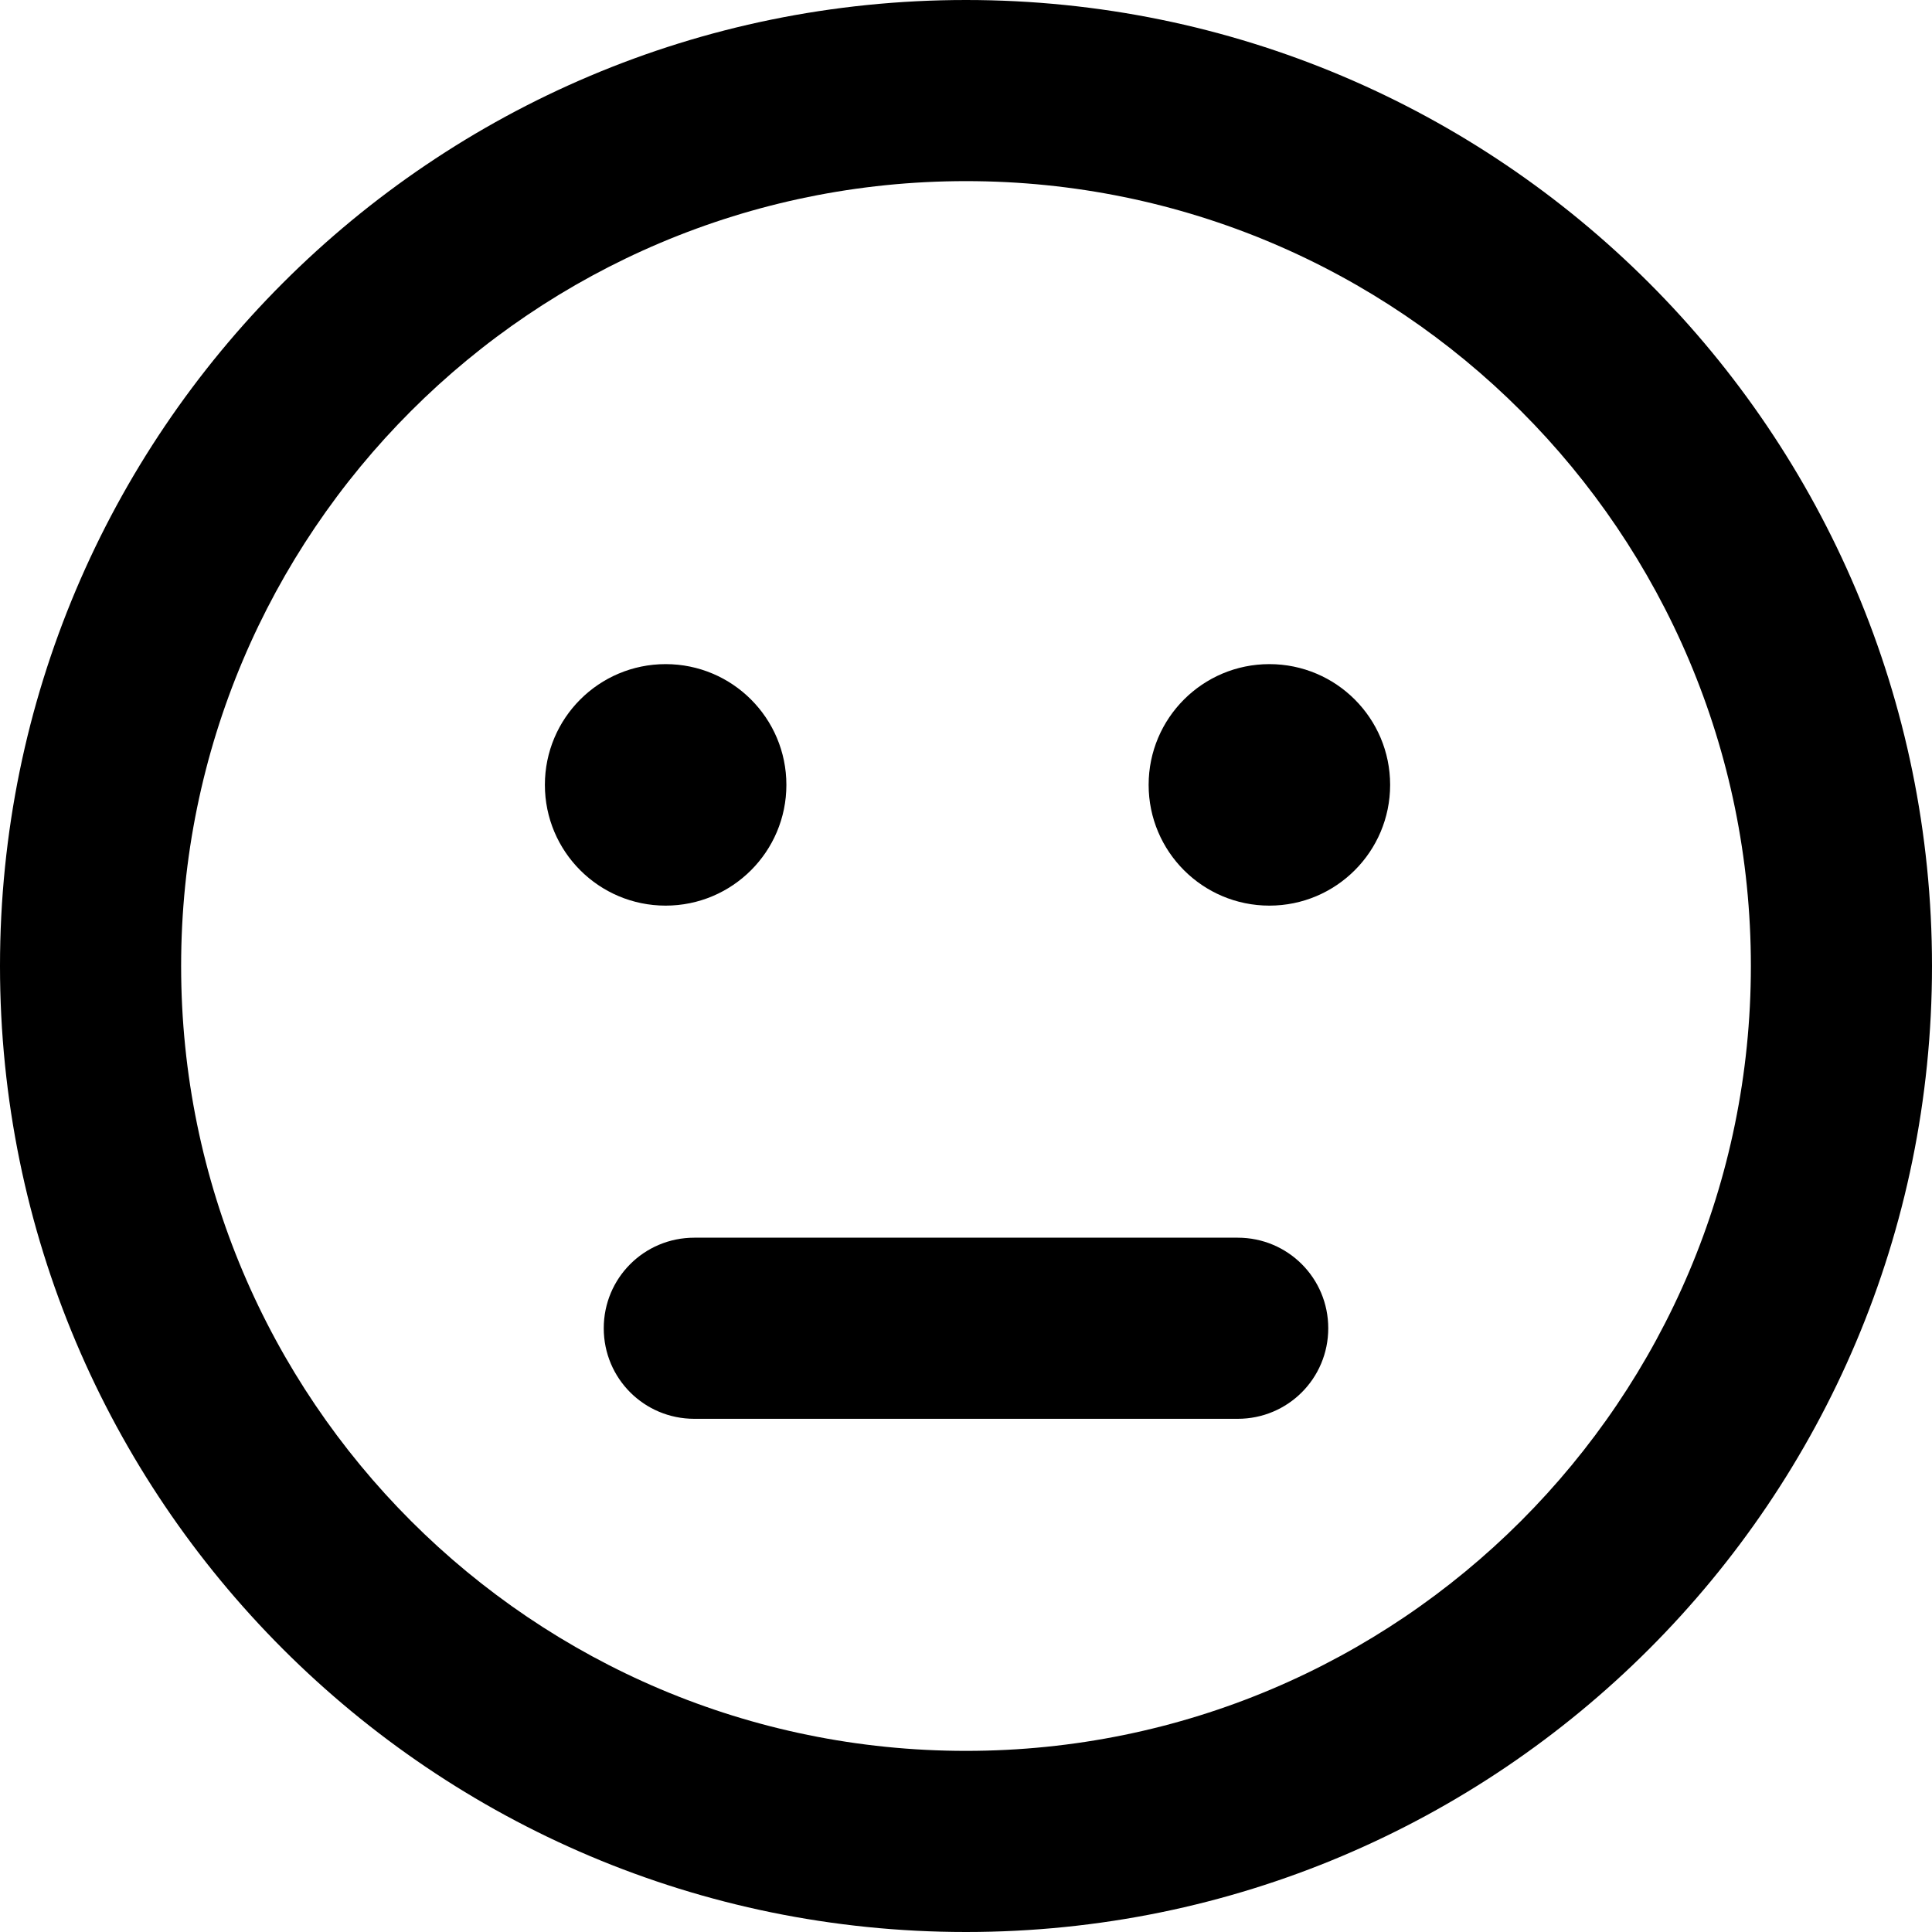
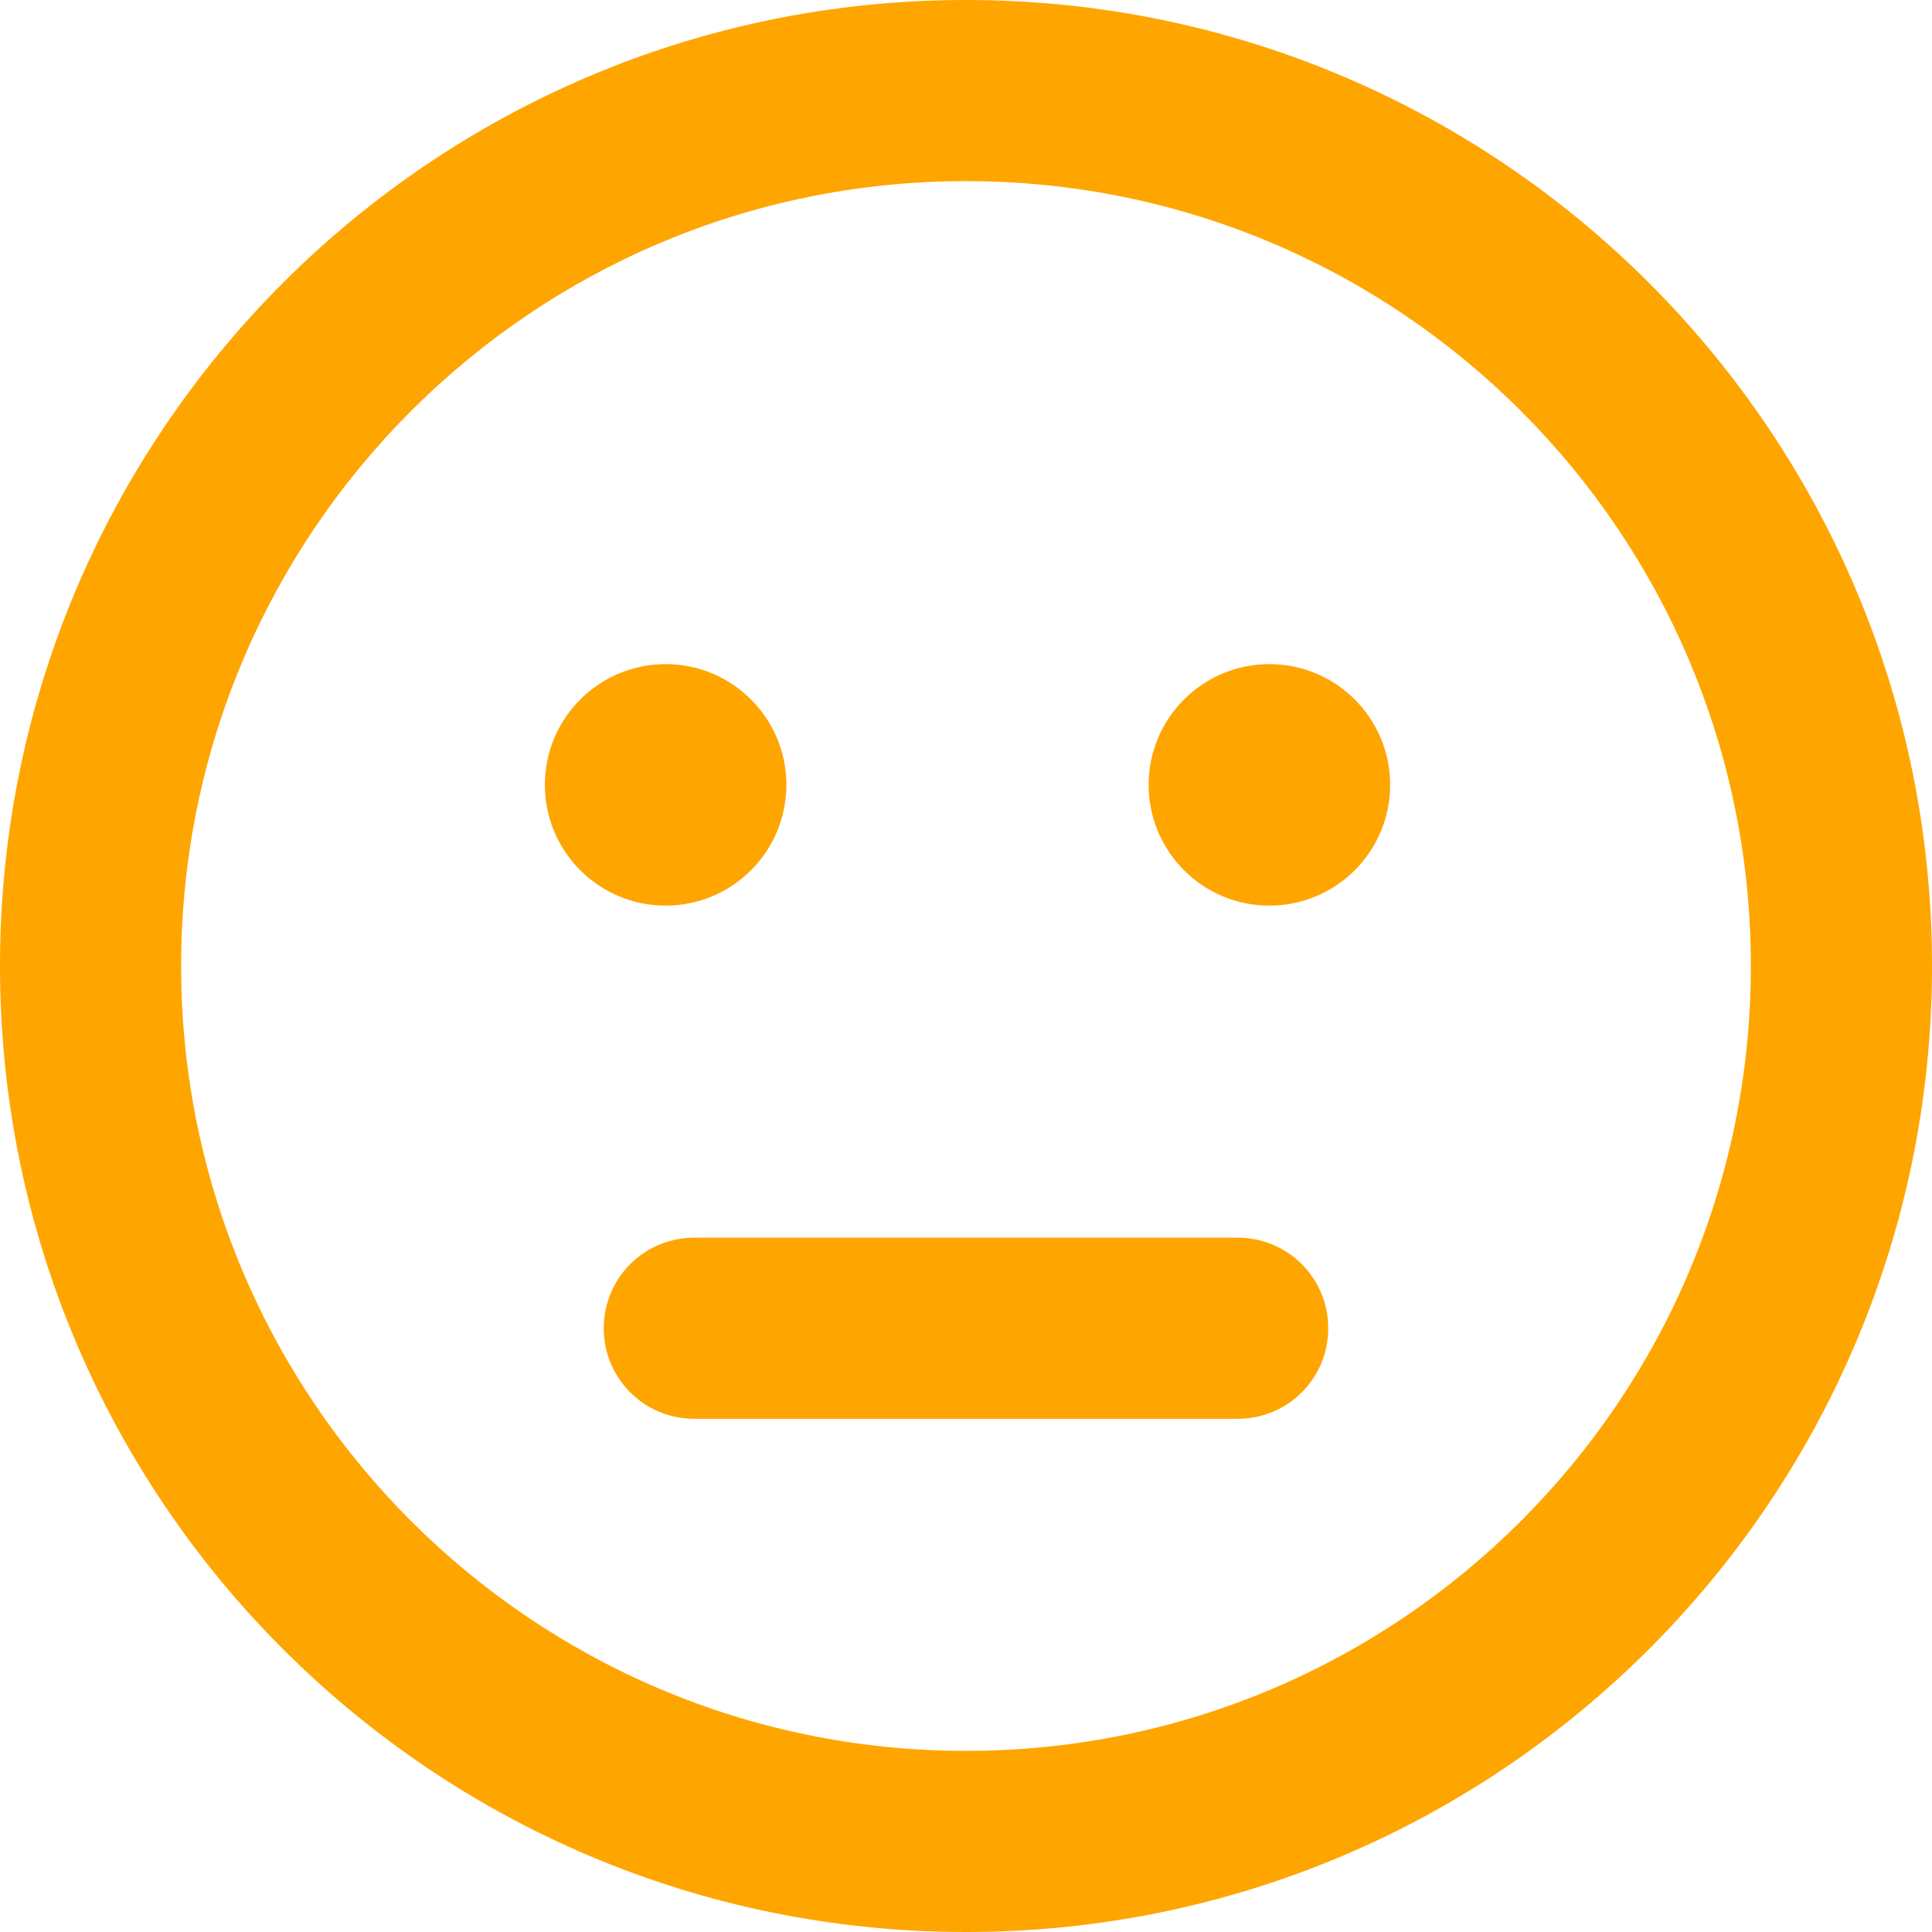
<svg xmlns="http://www.w3.org/2000/svg" viewBox="0 0 512 512">
-   <path d="M464 256A208 208 0 1 1 48 256a208 208 0 1 1 416 0zM256 0a256 256 0 1 0 0 512A256 256 0 1 0 256 0zM176.4 240a32 32 0 1 0 0-64 32 32 0 1 0 0 64zm192-32a32 32 0 1 0 -64 0 32 32 0 1 0 64 0zM184 328c-13.3 0-24 10.7-24 24s10.7 24 24 24H328c13.3 0 24-10.7 24-24s-10.7-24-24-24H184z" />
+   <path fill="orange" d="M464 256A208 208 0 1 1 48 256a208 208 0 1 1 416 0zM256 0a256 256 0 1 0 0 512A256 256 0 1 0 256 0zM176.4 240a32 32 0 1 0 0-64 32 32 0 1 0 0 64zm192-32a32 32 0 1 0 -64 0 32 32 0 1 0 64 0zM184 328c-13.3 0-24 10.7-24 24s10.7 24 24 24H328c13.3 0 24-10.7 24-24s-10.7-24-24-24H184z" />
</svg>
